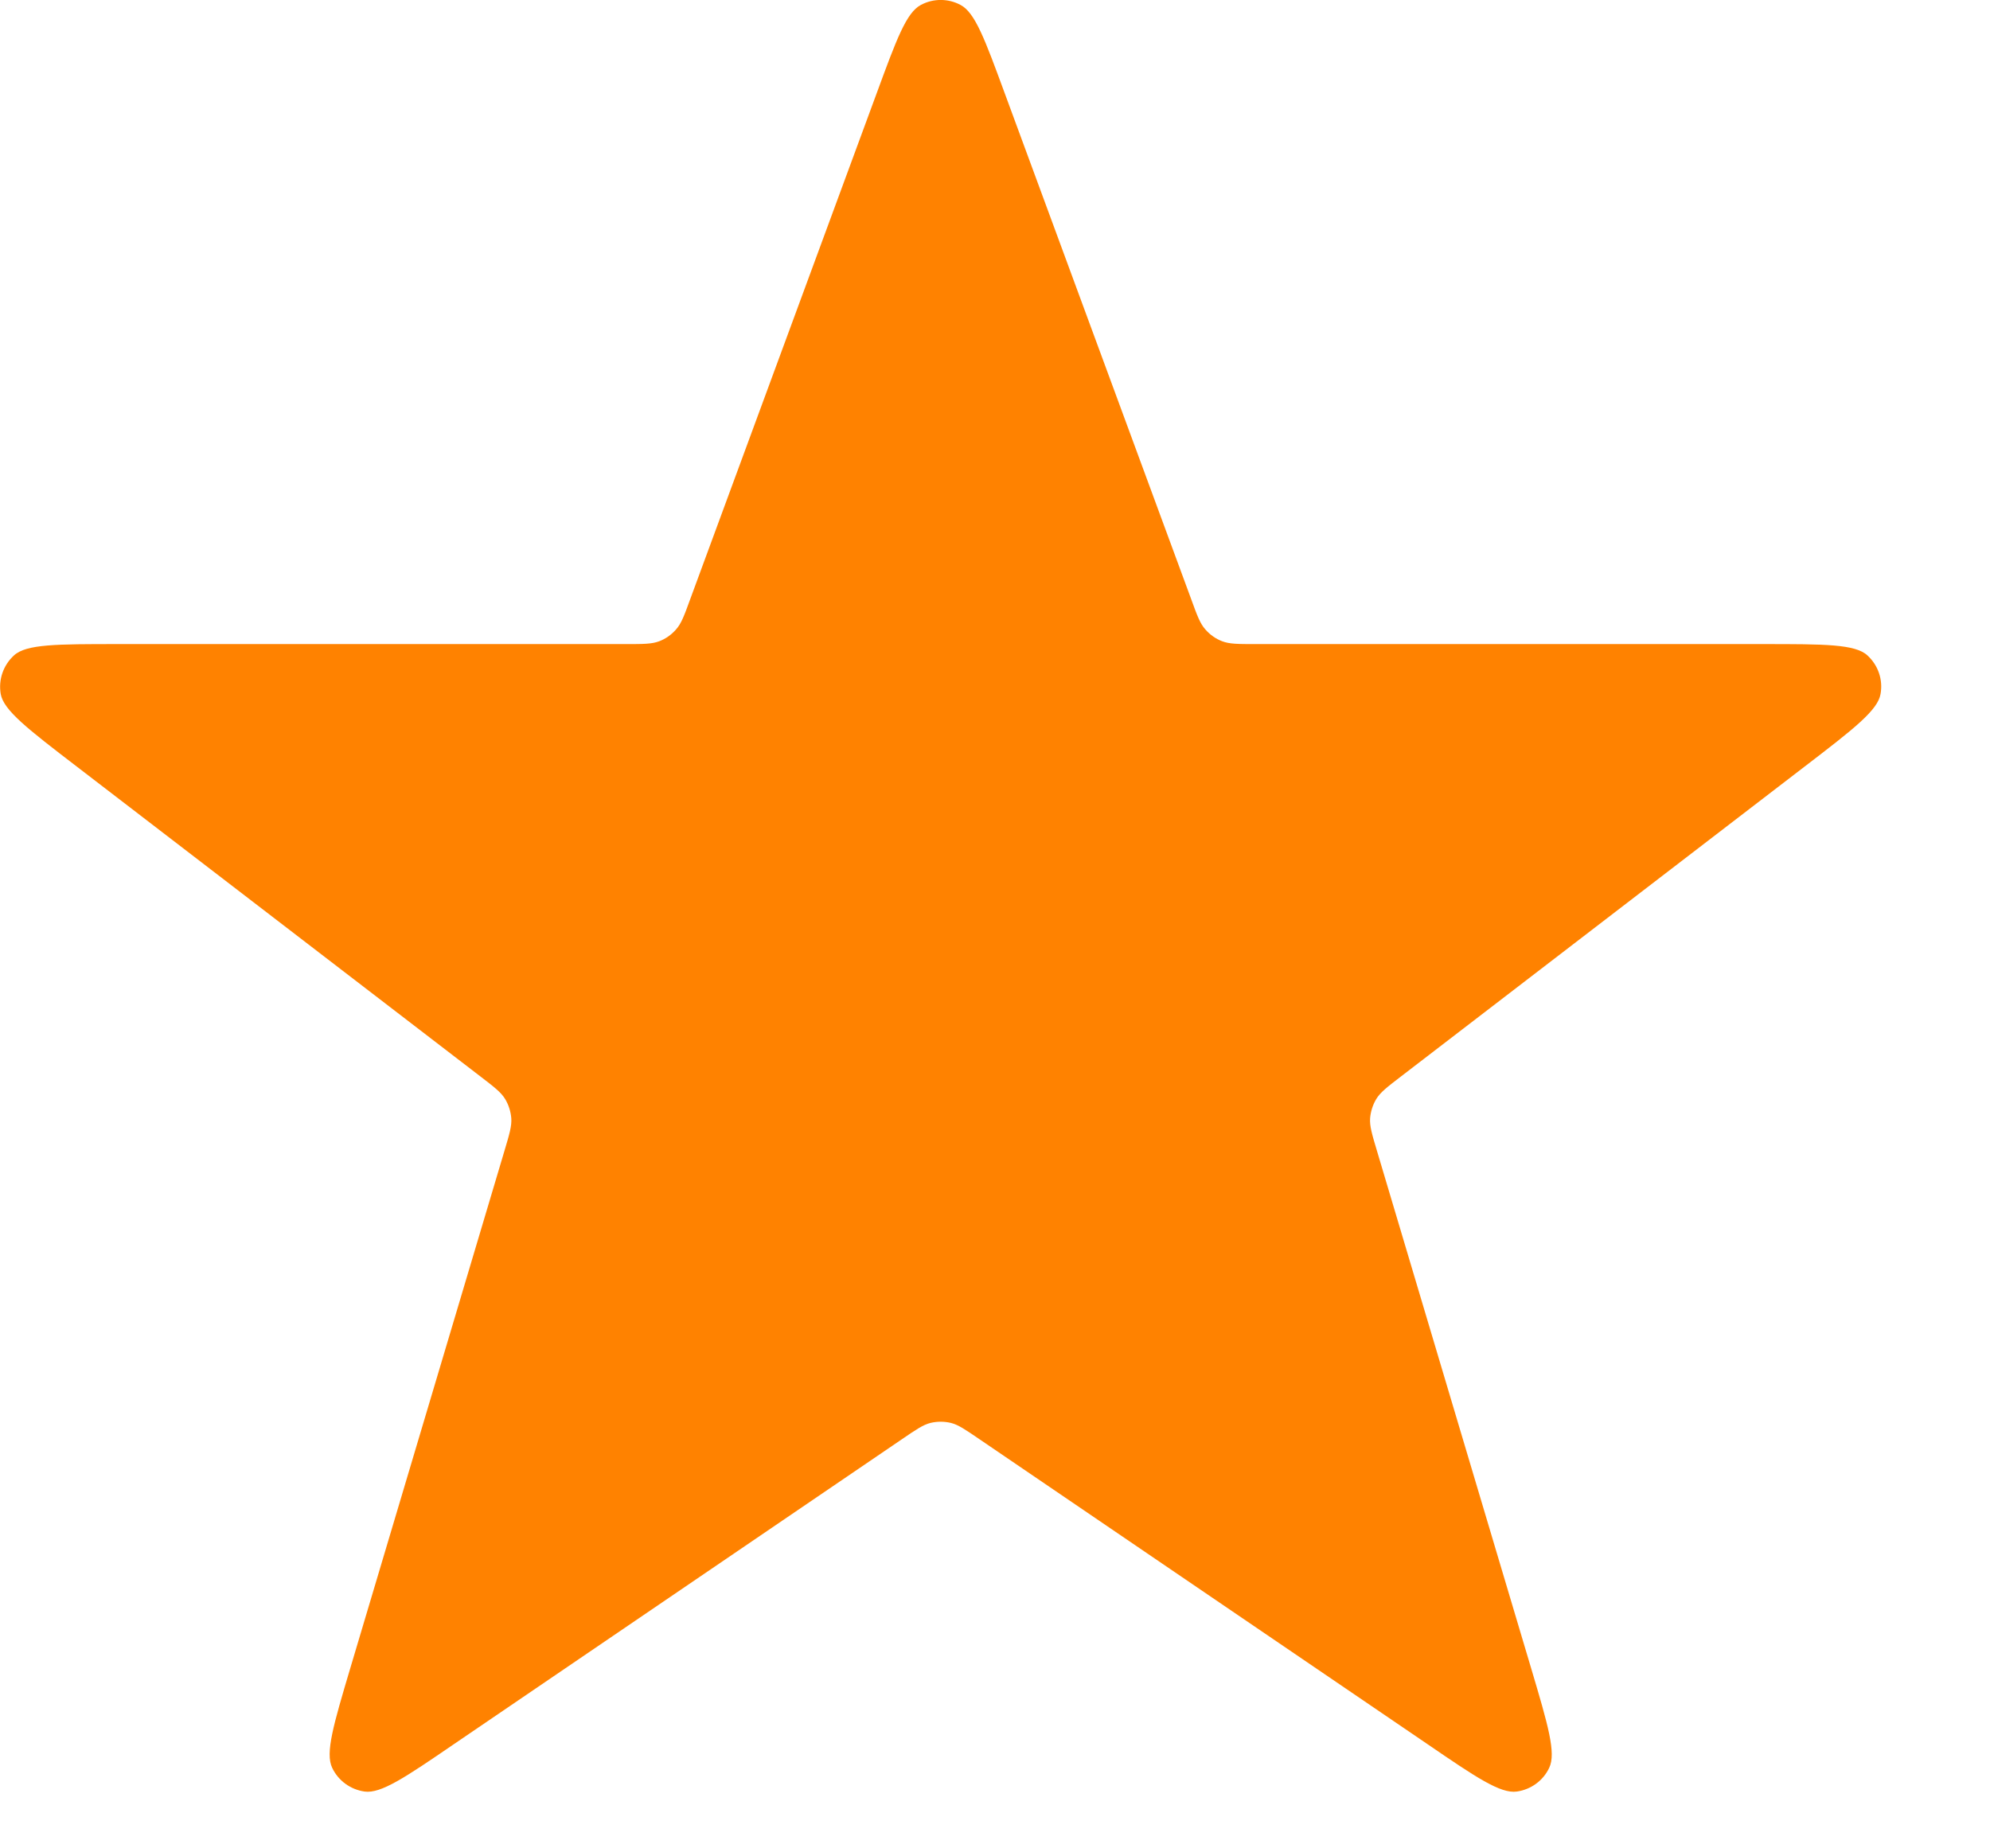
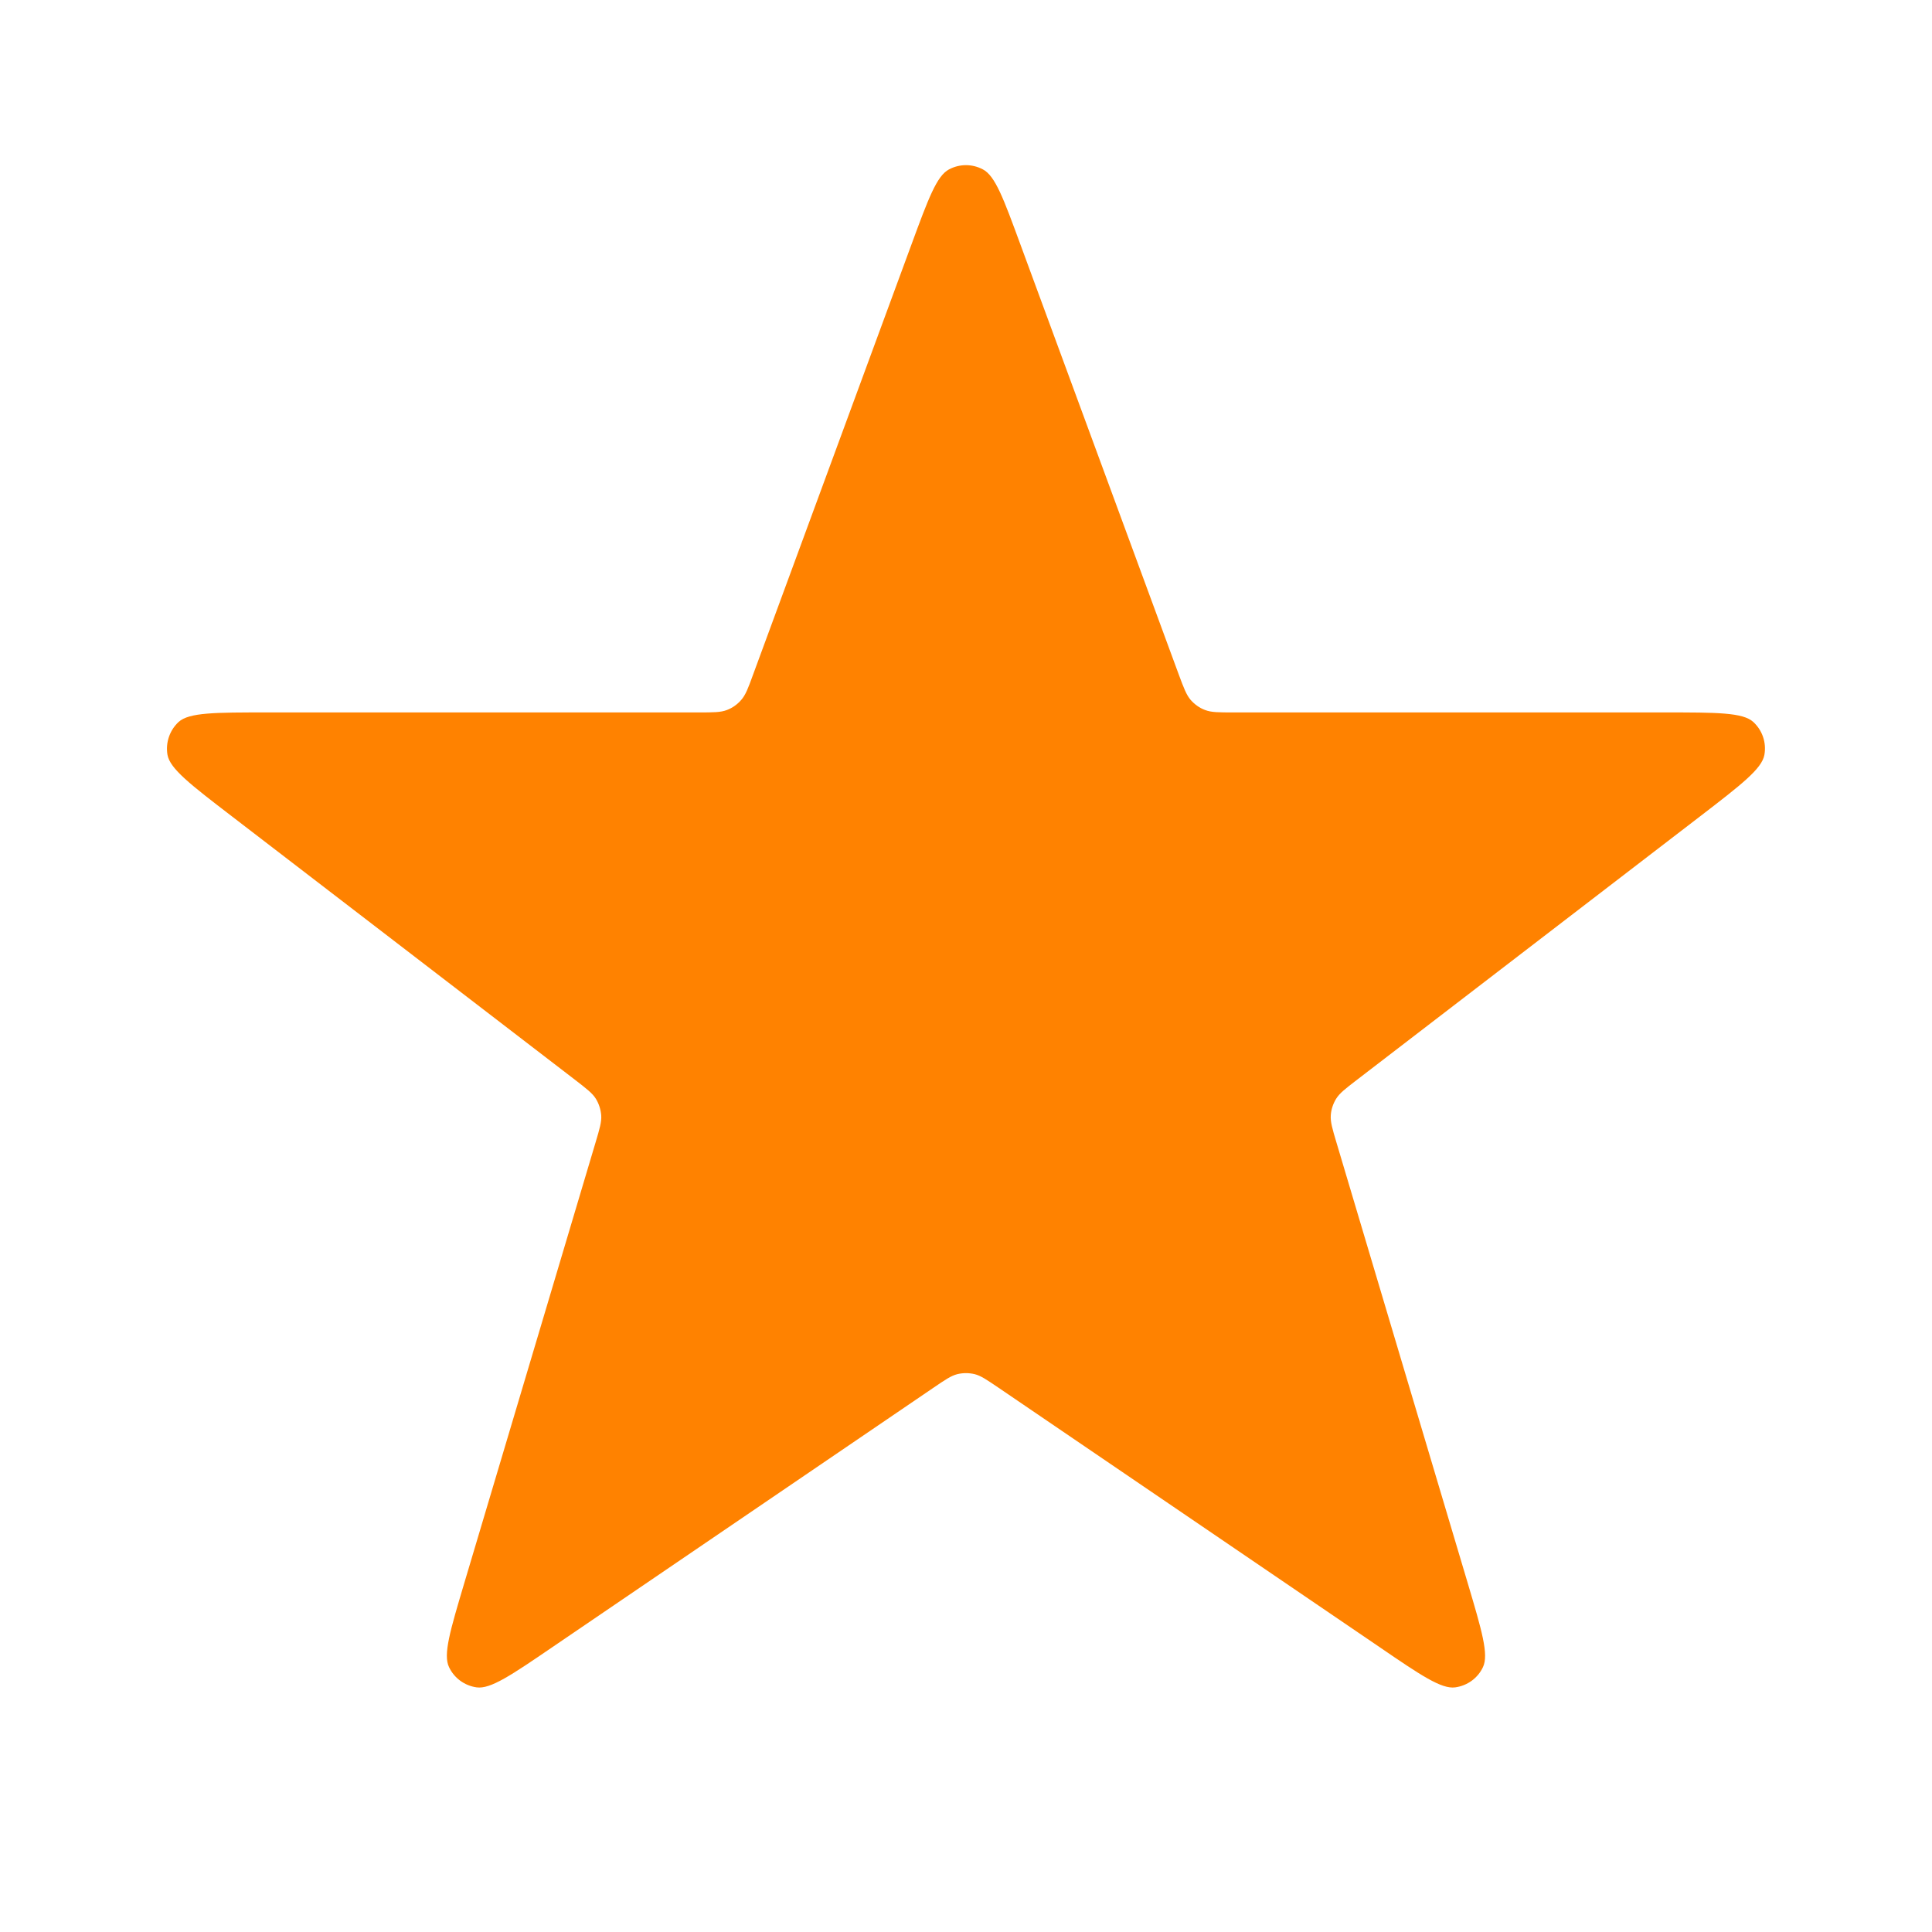
- <svg xmlns="http://www.w3.org/2000/svg" width="14" height="13" viewBox="0 0 14 13" fill="none">
-   <path d="M6.168 0.655C6.307 0.277 6.376 0.089 6.478 0.035C6.565 -0.012 6.671 -0.012 6.758 0.035C6.86 0.089 6.929 0.277 7.068 0.655L8.381 4.218C8.422 4.331 8.443 4.388 8.48 4.429C8.512 4.466 8.553 4.495 8.598 4.512C8.65 4.532 8.71 4.532 8.831 4.532H12.405C12.836 4.532 13.052 4.532 13.138 4.612C13.213 4.681 13.248 4.782 13.23 4.883C13.211 4.998 13.04 5.13 12.697 5.393L9.854 7.576C9.759 7.649 9.712 7.685 9.683 7.732C9.658 7.773 9.643 7.82 9.639 7.868C9.635 7.923 9.652 7.98 9.686 8.094L10.772 11.739C10.89 12.136 10.949 12.335 10.899 12.439C10.856 12.53 10.77 12.592 10.671 12.606C10.556 12.622 10.384 12.506 10.042 12.272L6.888 10.125C6.791 10.059 6.742 10.025 6.689 10.012C6.642 10.001 6.594 10.001 6.547 10.012C6.494 10.025 6.445 10.059 6.348 10.125L3.194 12.272C2.852 12.506 2.68 12.622 2.565 12.606C2.466 12.592 2.38 12.53 2.337 12.439C2.287 12.335 2.346 12.136 2.464 11.739L3.55 8.094C3.584 7.98 3.601 7.923 3.597 7.868C3.593 7.82 3.578 7.773 3.553 7.732C3.524 7.685 3.477 7.649 3.382 7.576L0.539 5.393C0.196 5.13 0.025 4.998 0.005 4.883C-0.012 4.782 0.023 4.681 0.098 4.612C0.184 4.532 0.4 4.532 0.831 4.532H4.405C4.526 4.532 4.586 4.532 4.638 4.512C4.683 4.495 4.724 4.466 4.756 4.429C4.793 4.388 4.814 4.331 4.855 4.218L6.168 0.655Z" fill="#FF8200" />
+ <svg xmlns="http://www.w3.org/2000/svg" width="16" height="16" viewBox="0 0 16 16" fill="none">
+   <path d="M7.549 2.023C7.688 1.645 7.758 1.456 7.859 1.403C7.947 1.356 8.052 1.356 8.14 1.403C8.242 1.456 8.311 1.645 8.45 2.023L9.762 5.586C9.804 5.699 9.825 5.755 9.861 5.797C9.894 5.834 9.934 5.863 9.98 5.88C10.032 5.9 10.092 5.9 10.213 5.9H13.787C14.218 5.9 14.434 5.9 14.52 5.979C14.595 6.048 14.63 6.15 14.612 6.251C14.592 6.366 14.421 6.498 14.079 6.761L11.236 8.944C11.141 9.017 11.094 9.053 11.065 9.1C11.04 9.141 11.024 9.188 11.021 9.236C11.017 9.291 11.034 9.348 11.068 9.462L12.154 13.107C12.272 13.504 12.331 13.703 12.281 13.807C12.238 13.898 12.152 13.96 12.052 13.974C11.938 13.99 11.766 13.874 11.424 13.64L8.27 11.493C8.172 11.427 8.124 11.393 8.071 11.38C8.024 11.369 7.975 11.369 7.929 11.38C7.876 11.393 7.827 11.427 7.73 11.493L4.576 13.64C4.233 13.874 4.062 13.99 3.947 13.974C3.848 13.96 3.762 13.898 3.719 13.807C3.668 13.703 3.728 13.504 3.846 13.107L4.932 9.462C4.966 9.348 4.983 9.291 4.979 9.236C4.975 9.188 4.96 9.141 4.935 9.1C4.906 9.053 4.858 9.017 4.764 8.944L1.921 6.761C1.578 6.498 1.407 6.366 1.387 6.251C1.37 6.15 1.405 6.048 1.479 5.979C1.566 5.9 1.781 5.9 2.213 5.9H5.787C5.907 5.9 5.968 5.9 6.02 5.88C6.065 5.863 6.106 5.834 6.138 5.797C6.175 5.755 6.196 5.699 6.237 5.586L7.549 2.023Z" fill="#FF8200" />
</svg>
